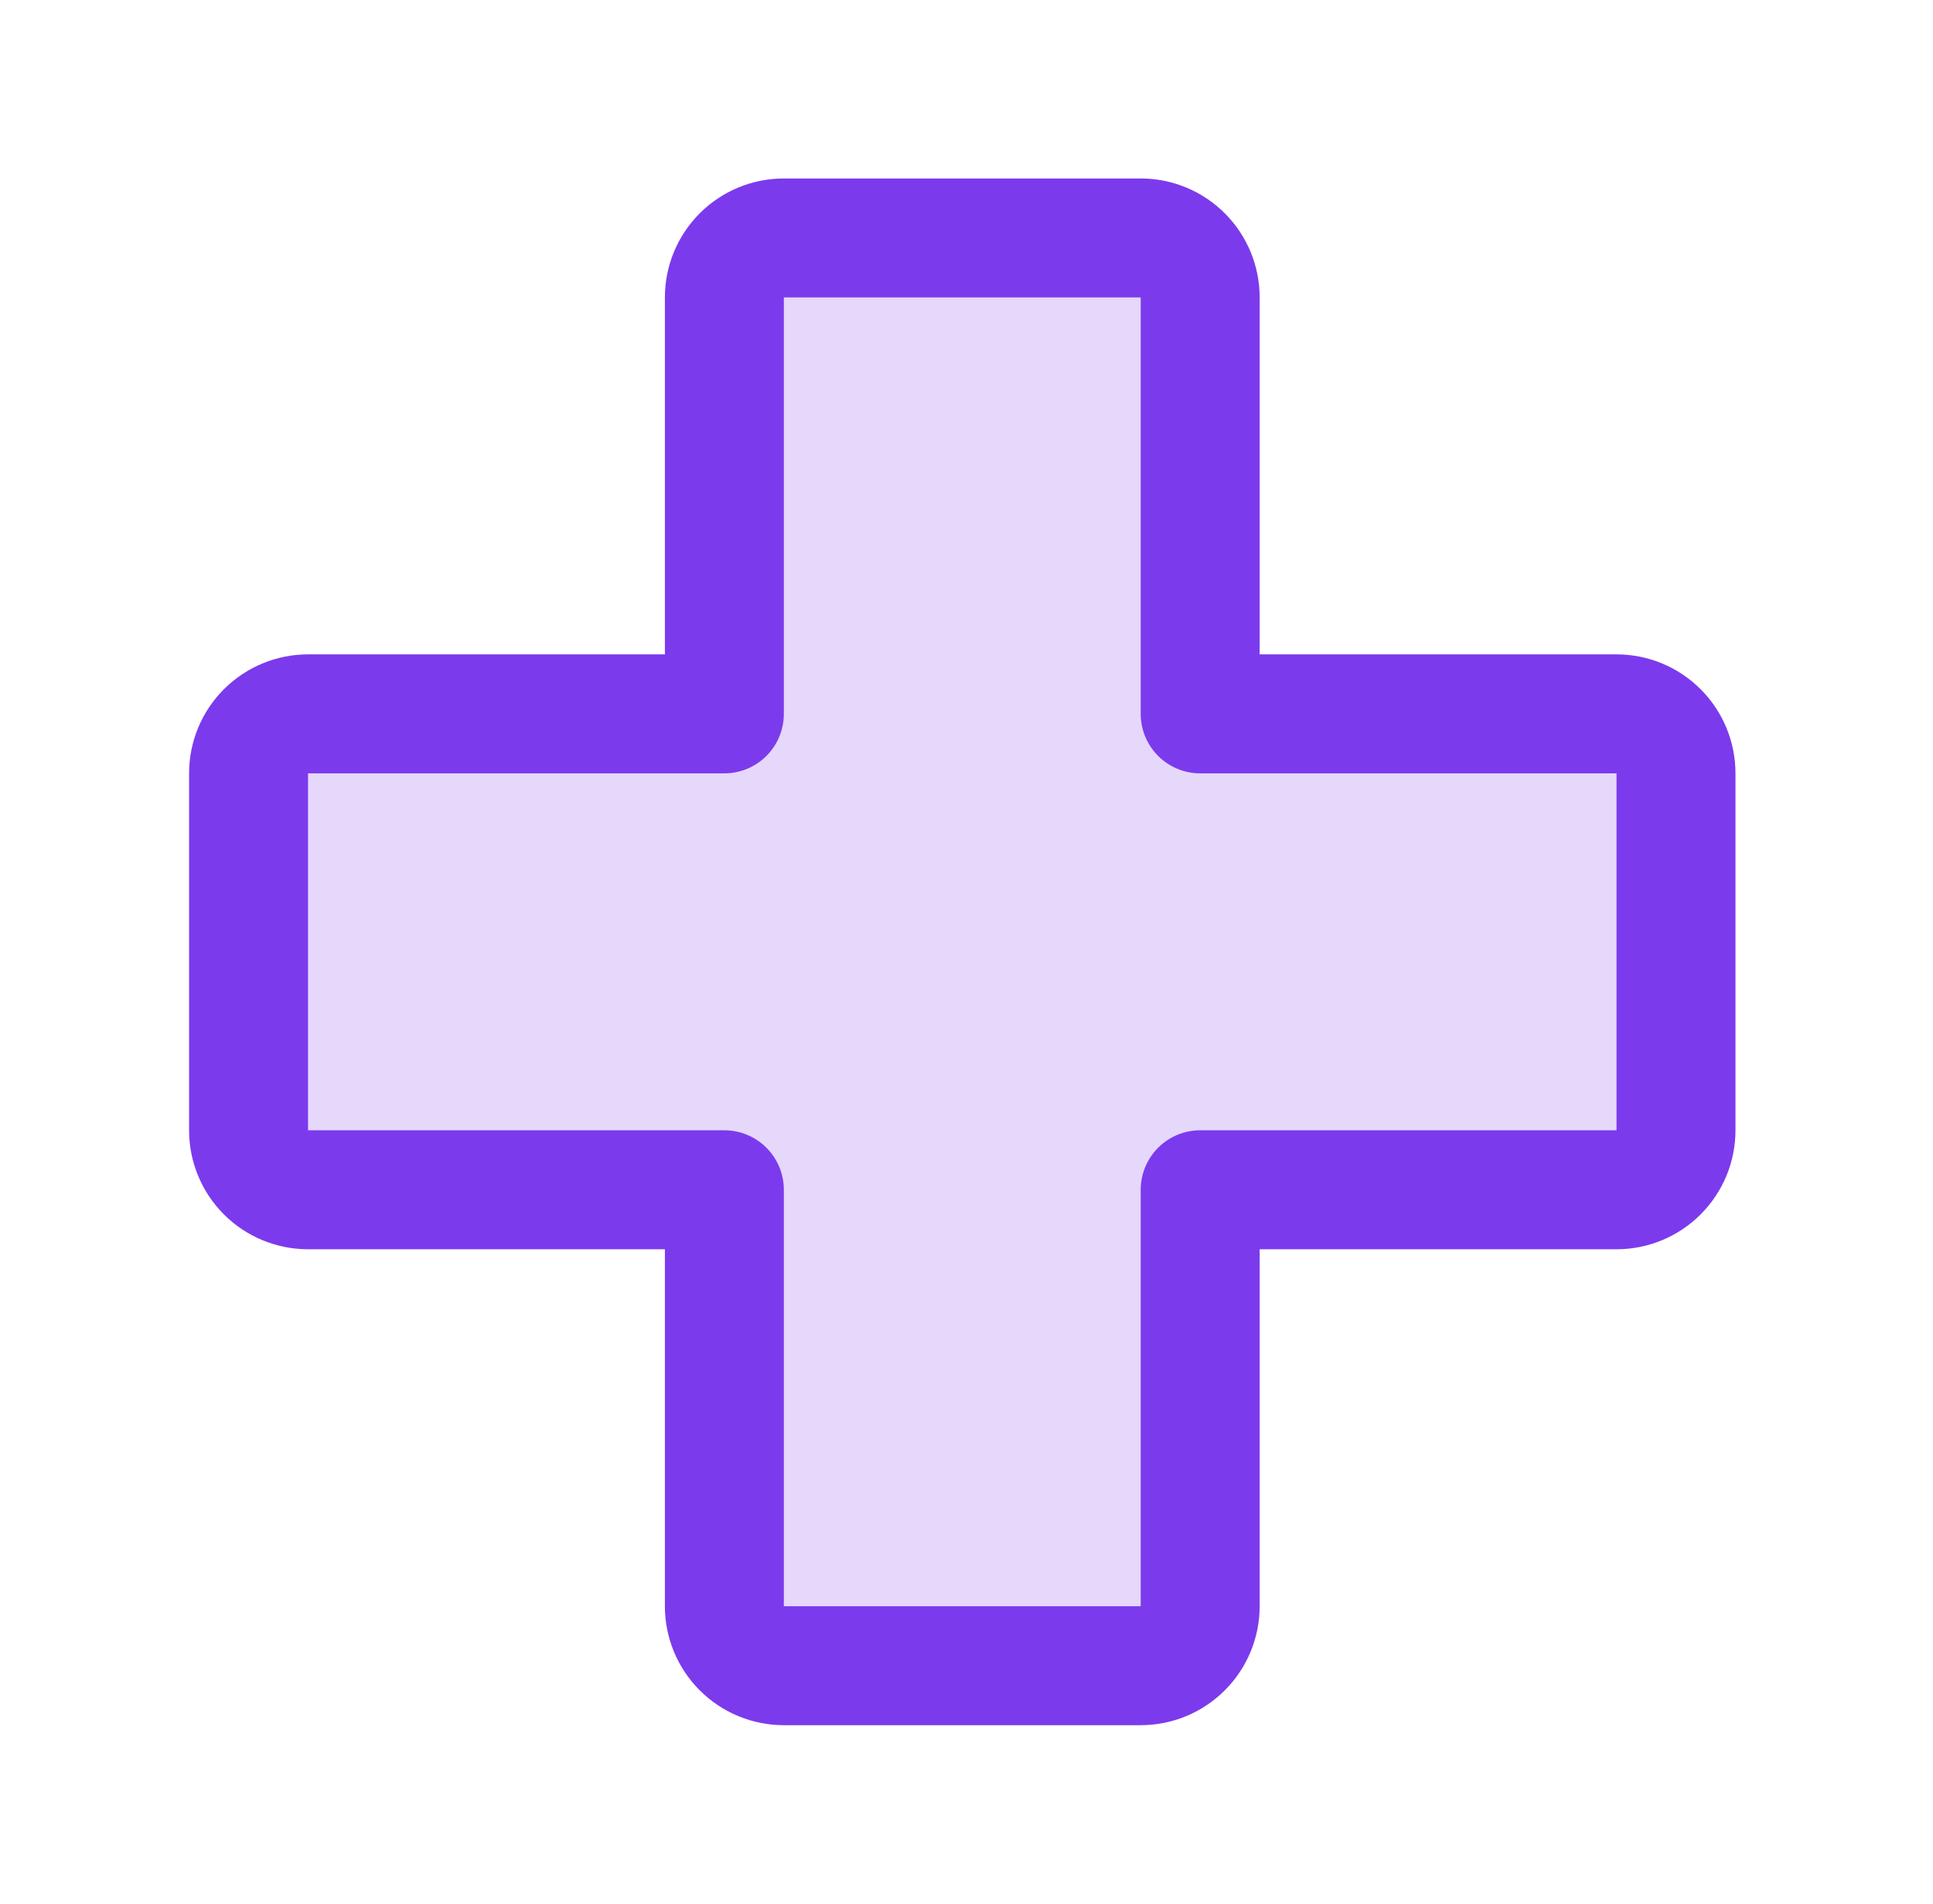
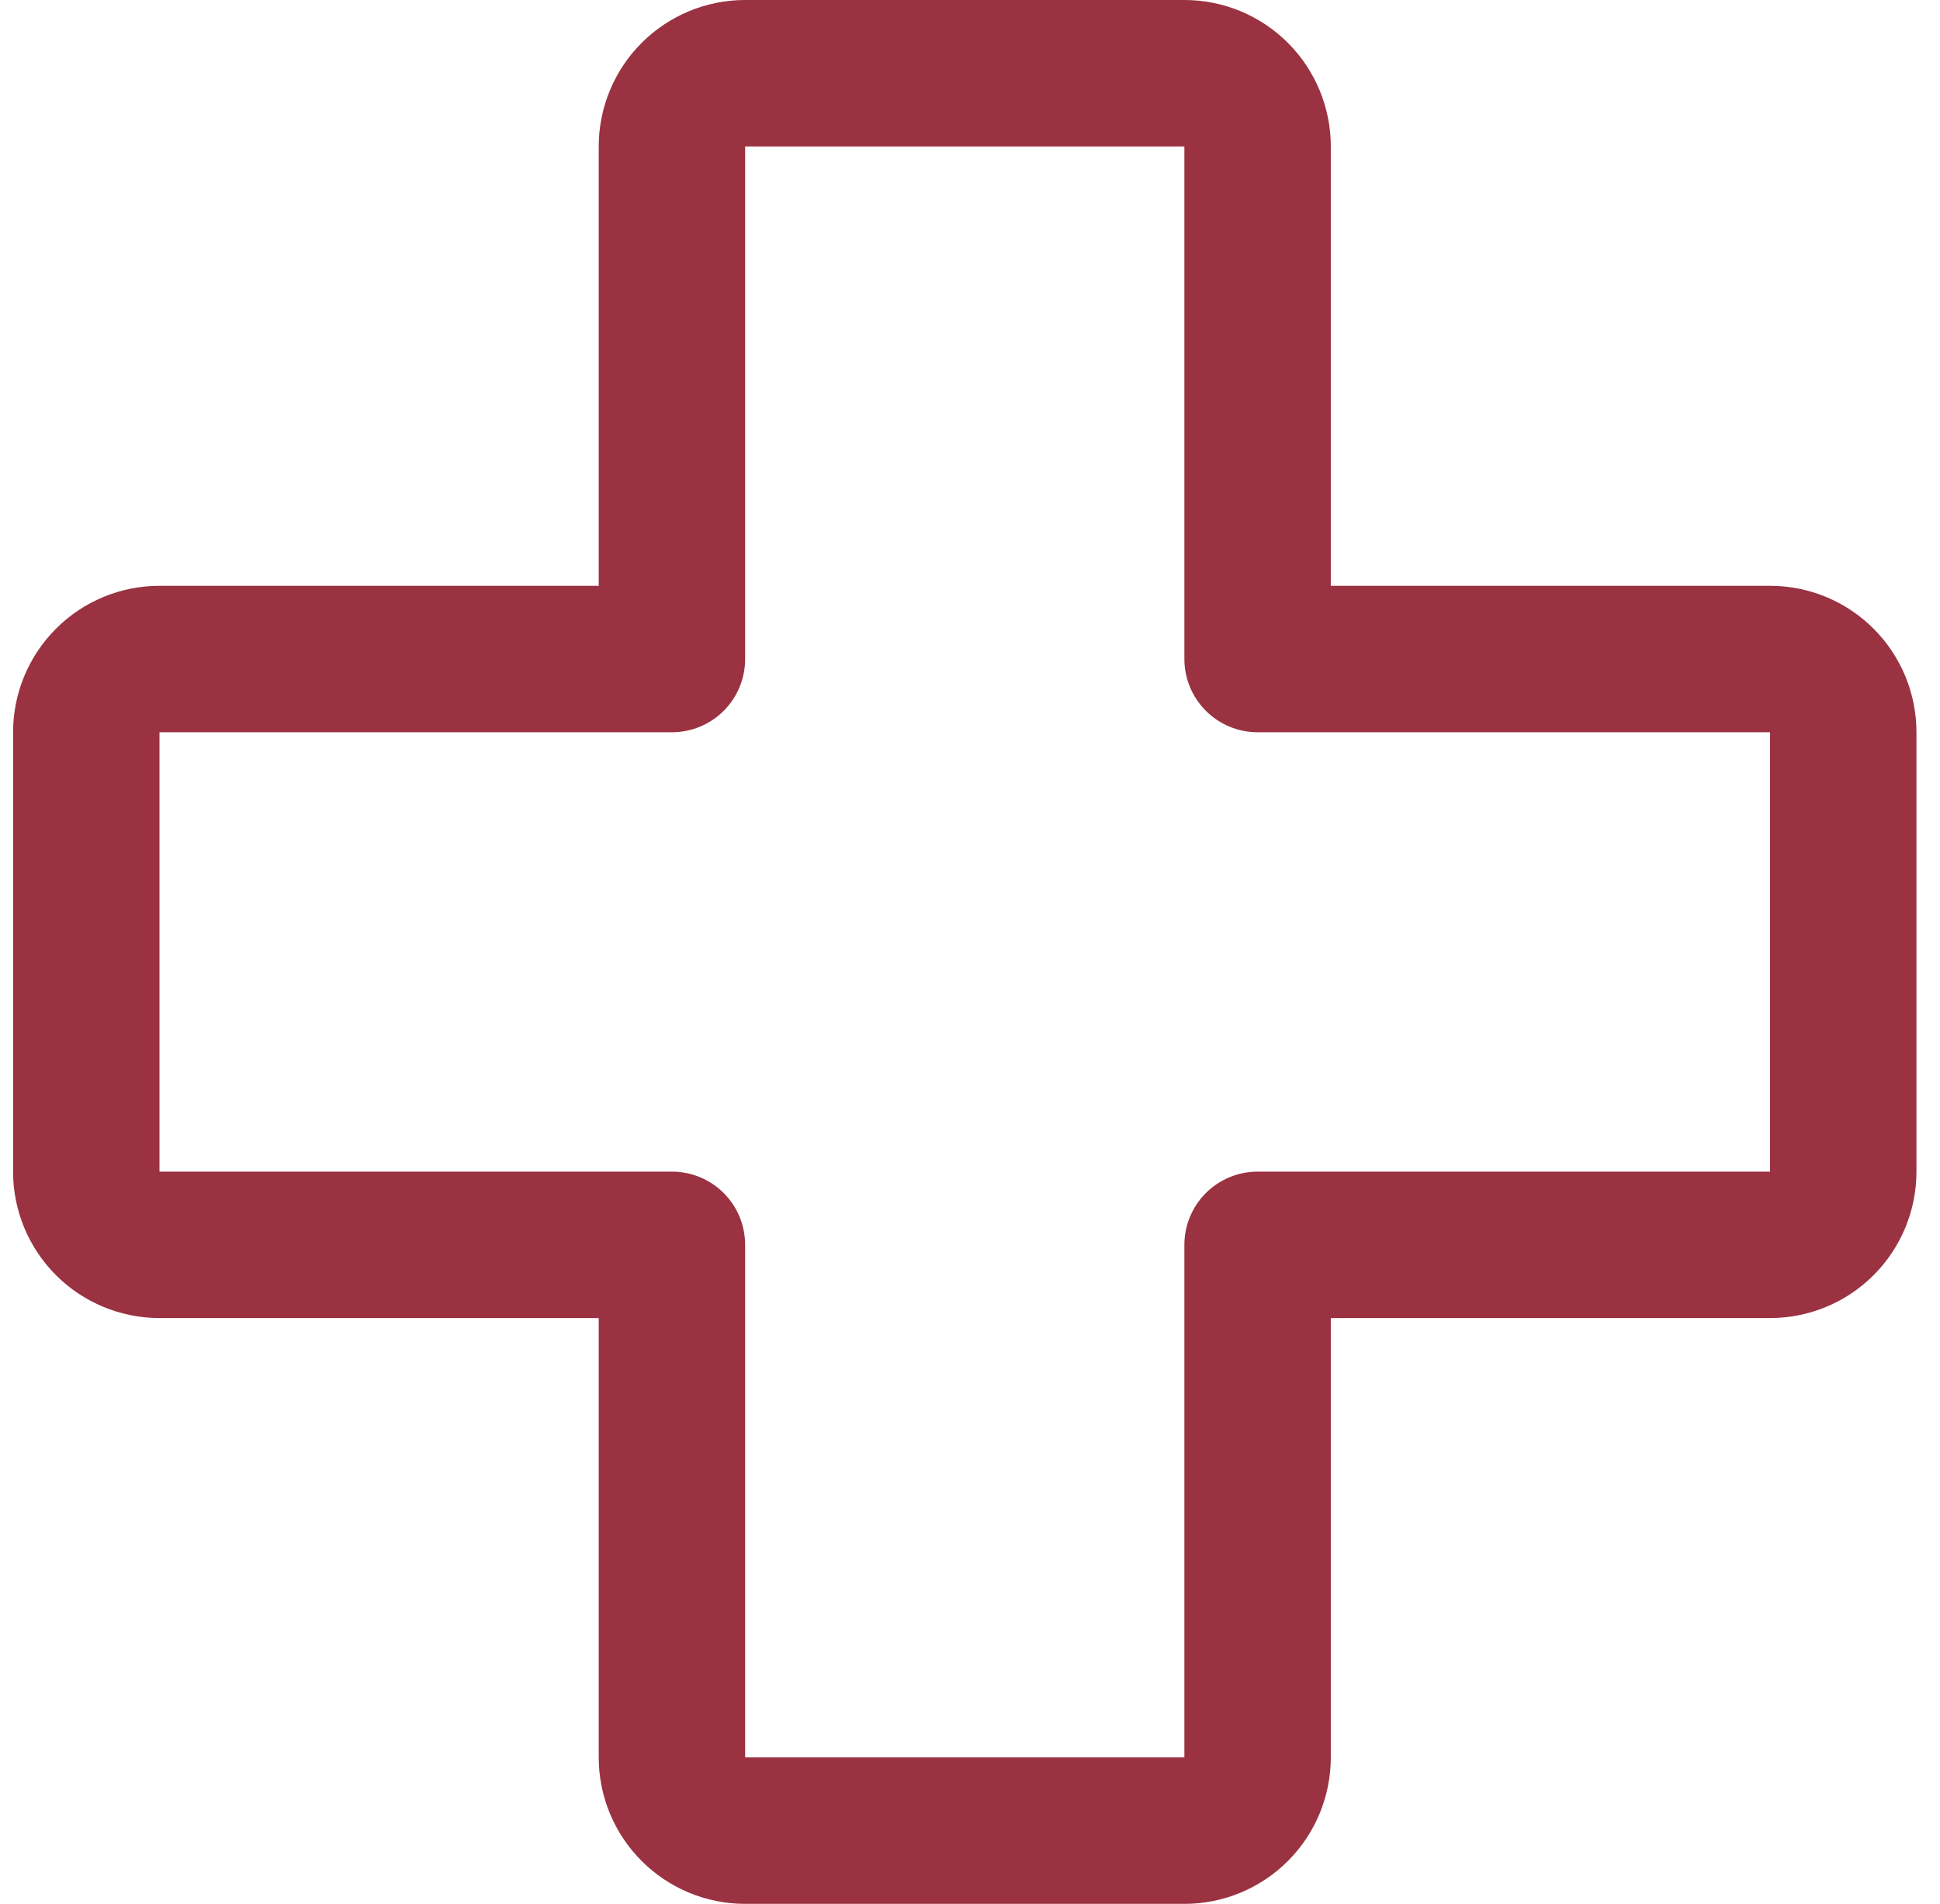
- <svg xmlns="http://www.w3.org/2000/svg" width="65" height="64" viewBox="0 0 65 64" fill="none">
-   <path opacity="0.2" d="M56.358 26V38C56.358 38.53 56.147 39.039 55.772 39.414C55.397 39.789 54.888 40 54.358 40H40.358V54C40.358 54.53 40.147 55.039 39.772 55.414C39.397 55.789 38.888 56 38.358 56H26.358C25.828 56 25.319 55.789 24.944 55.414C24.569 55.039 24.358 54.53 24.358 54V40H10.358C9.827 40 9.319 39.789 8.944 39.414C8.569 39.039 8.358 38.53 8.358 38V26C8.358 25.47 8.569 24.961 8.944 24.586C9.319 24.211 9.827 24 10.358 24H24.358V10C24.358 9.47 24.569 8.961 24.944 8.586C25.319 8.211 25.828 8 26.358 8H38.358C38.888 8 39.397 8.211 39.772 8.586C40.147 8.961 40.358 9.47 40.358 10V24H54.358C54.888 24 55.397 24.211 55.772 24.586C56.147 24.961 56.358 25.47 56.358 26Z" fill="#7C3AED" />
-   <path d="M54.358 22H42.358V10C42.358 8.939 41.937 7.922 41.186 7.172C40.436 6.421 39.419 6 38.358 6H26.358C25.297 6 24.28 6.421 23.529 7.172C22.779 7.922 22.358 8.939 22.358 10V22H10.358C9.297 22 8.28 22.421 7.529 23.172C6.779 23.922 6.358 24.939 6.358 26V38C6.358 39.061 6.779 40.078 7.529 40.828C8.28 41.579 9.297 42 10.358 42H22.358V54C22.358 55.061 22.779 56.078 23.529 56.828C24.28 57.579 25.297 58 26.358 58H38.358C39.419 58 40.436 57.579 41.186 56.828C41.937 56.078 42.358 55.061 42.358 54V42H54.358C55.419 42 56.436 41.579 57.186 40.828C57.937 40.078 58.358 39.061 58.358 38V26C58.358 24.939 57.937 23.922 57.186 23.172C56.436 22.421 55.419 22 54.358 22ZM54.358 38H40.358C39.828 38 39.319 38.211 38.944 38.586C38.569 38.961 38.358 39.47 38.358 40V54H26.358V40C26.358 39.47 26.147 38.961 25.772 38.586C25.397 38.211 24.888 38 24.358 38H10.358V26H24.358C24.888 26 25.397 25.789 25.772 25.414C26.147 25.039 26.358 24.53 26.358 24V10H38.358V24C38.358 24.53 38.569 25.039 38.944 25.414C39.319 25.789 39.828 26 40.358 26H54.358V38Z" fill="#7C3AED" />
+ <svg xmlns="http://www.w3.org/2000/svg" width="53" height="52" viewBox="0 0 53 52" fill="none">
+   <path d="M48.357 16H36.357V4C36.357 2.939 35.936 1.922 35.186 1.172C34.436 0.421 33.418 0 32.357 0H20.357C19.297 0 18.279 0.421 17.529 1.172C16.779 1.922 16.357 2.939 16.357 4V16H4.357C3.297 16 2.279 16.421 1.529 17.172C0.779 17.922 0.357 18.939 0.357 20V32C0.357 33.061 0.779 34.078 1.529 34.828C2.279 35.579 3.297 36 4.357 36H16.357V48C16.357 49.061 16.779 50.078 17.529 50.828C18.279 51.579 19.297 52 20.357 52H32.357C33.418 52 34.436 51.579 35.186 50.828C35.936 50.078 36.357 49.061 36.357 48V36H48.357C49.418 36 50.436 35.579 51.186 34.828C51.936 34.078 52.357 33.061 52.357 32V20C52.357 18.939 51.936 17.922 51.186 17.172C50.436 16.421 49.418 16 48.357 16ZM48.357 32H34.357C33.827 32 33.318 32.211 32.943 32.586C32.568 32.961 32.357 33.47 32.357 34V48H20.357V34C20.357 33.47 20.147 32.961 19.772 32.586C19.397 32.211 18.888 32 18.357 32H4.357V20H18.357C18.888 20 19.397 19.789 19.772 19.414C20.147 19.039 20.357 18.53 20.357 18V4H32.357V18C32.357 18.53 32.568 19.039 32.943 19.414C33.318 19.789 33.827 20 34.357 20H48.357V32Z" fill="#9A3242" />
</svg>
